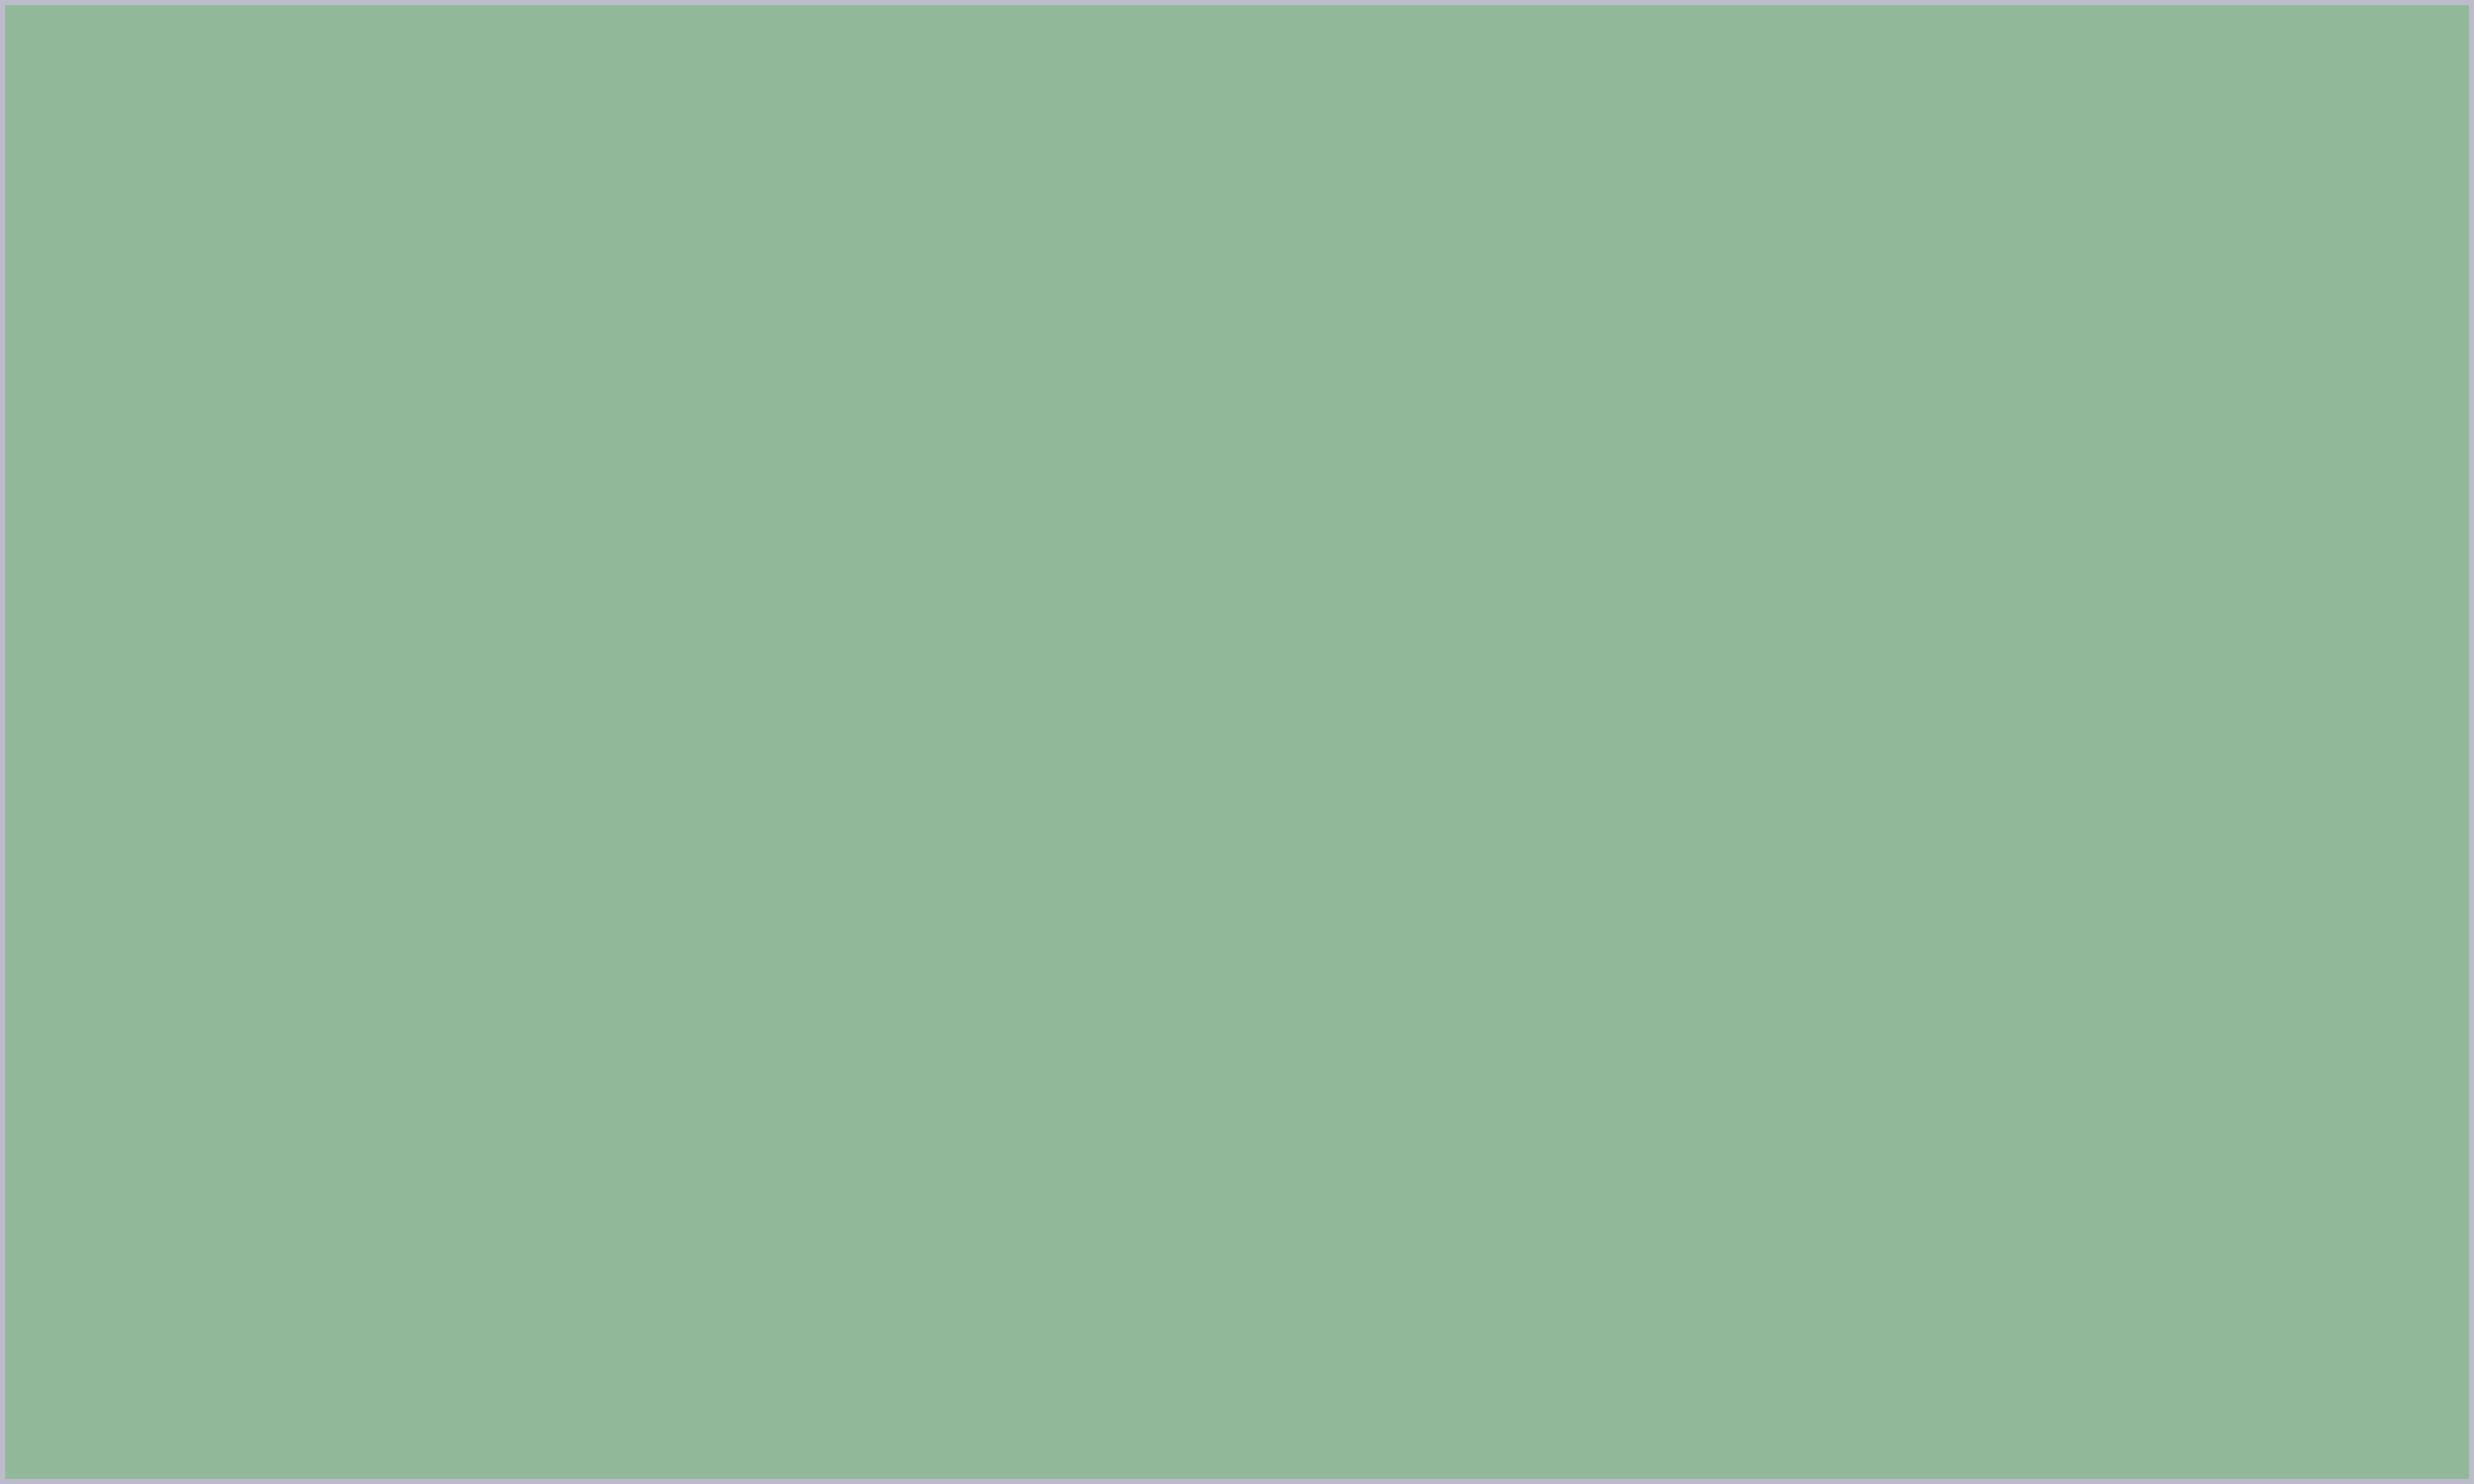
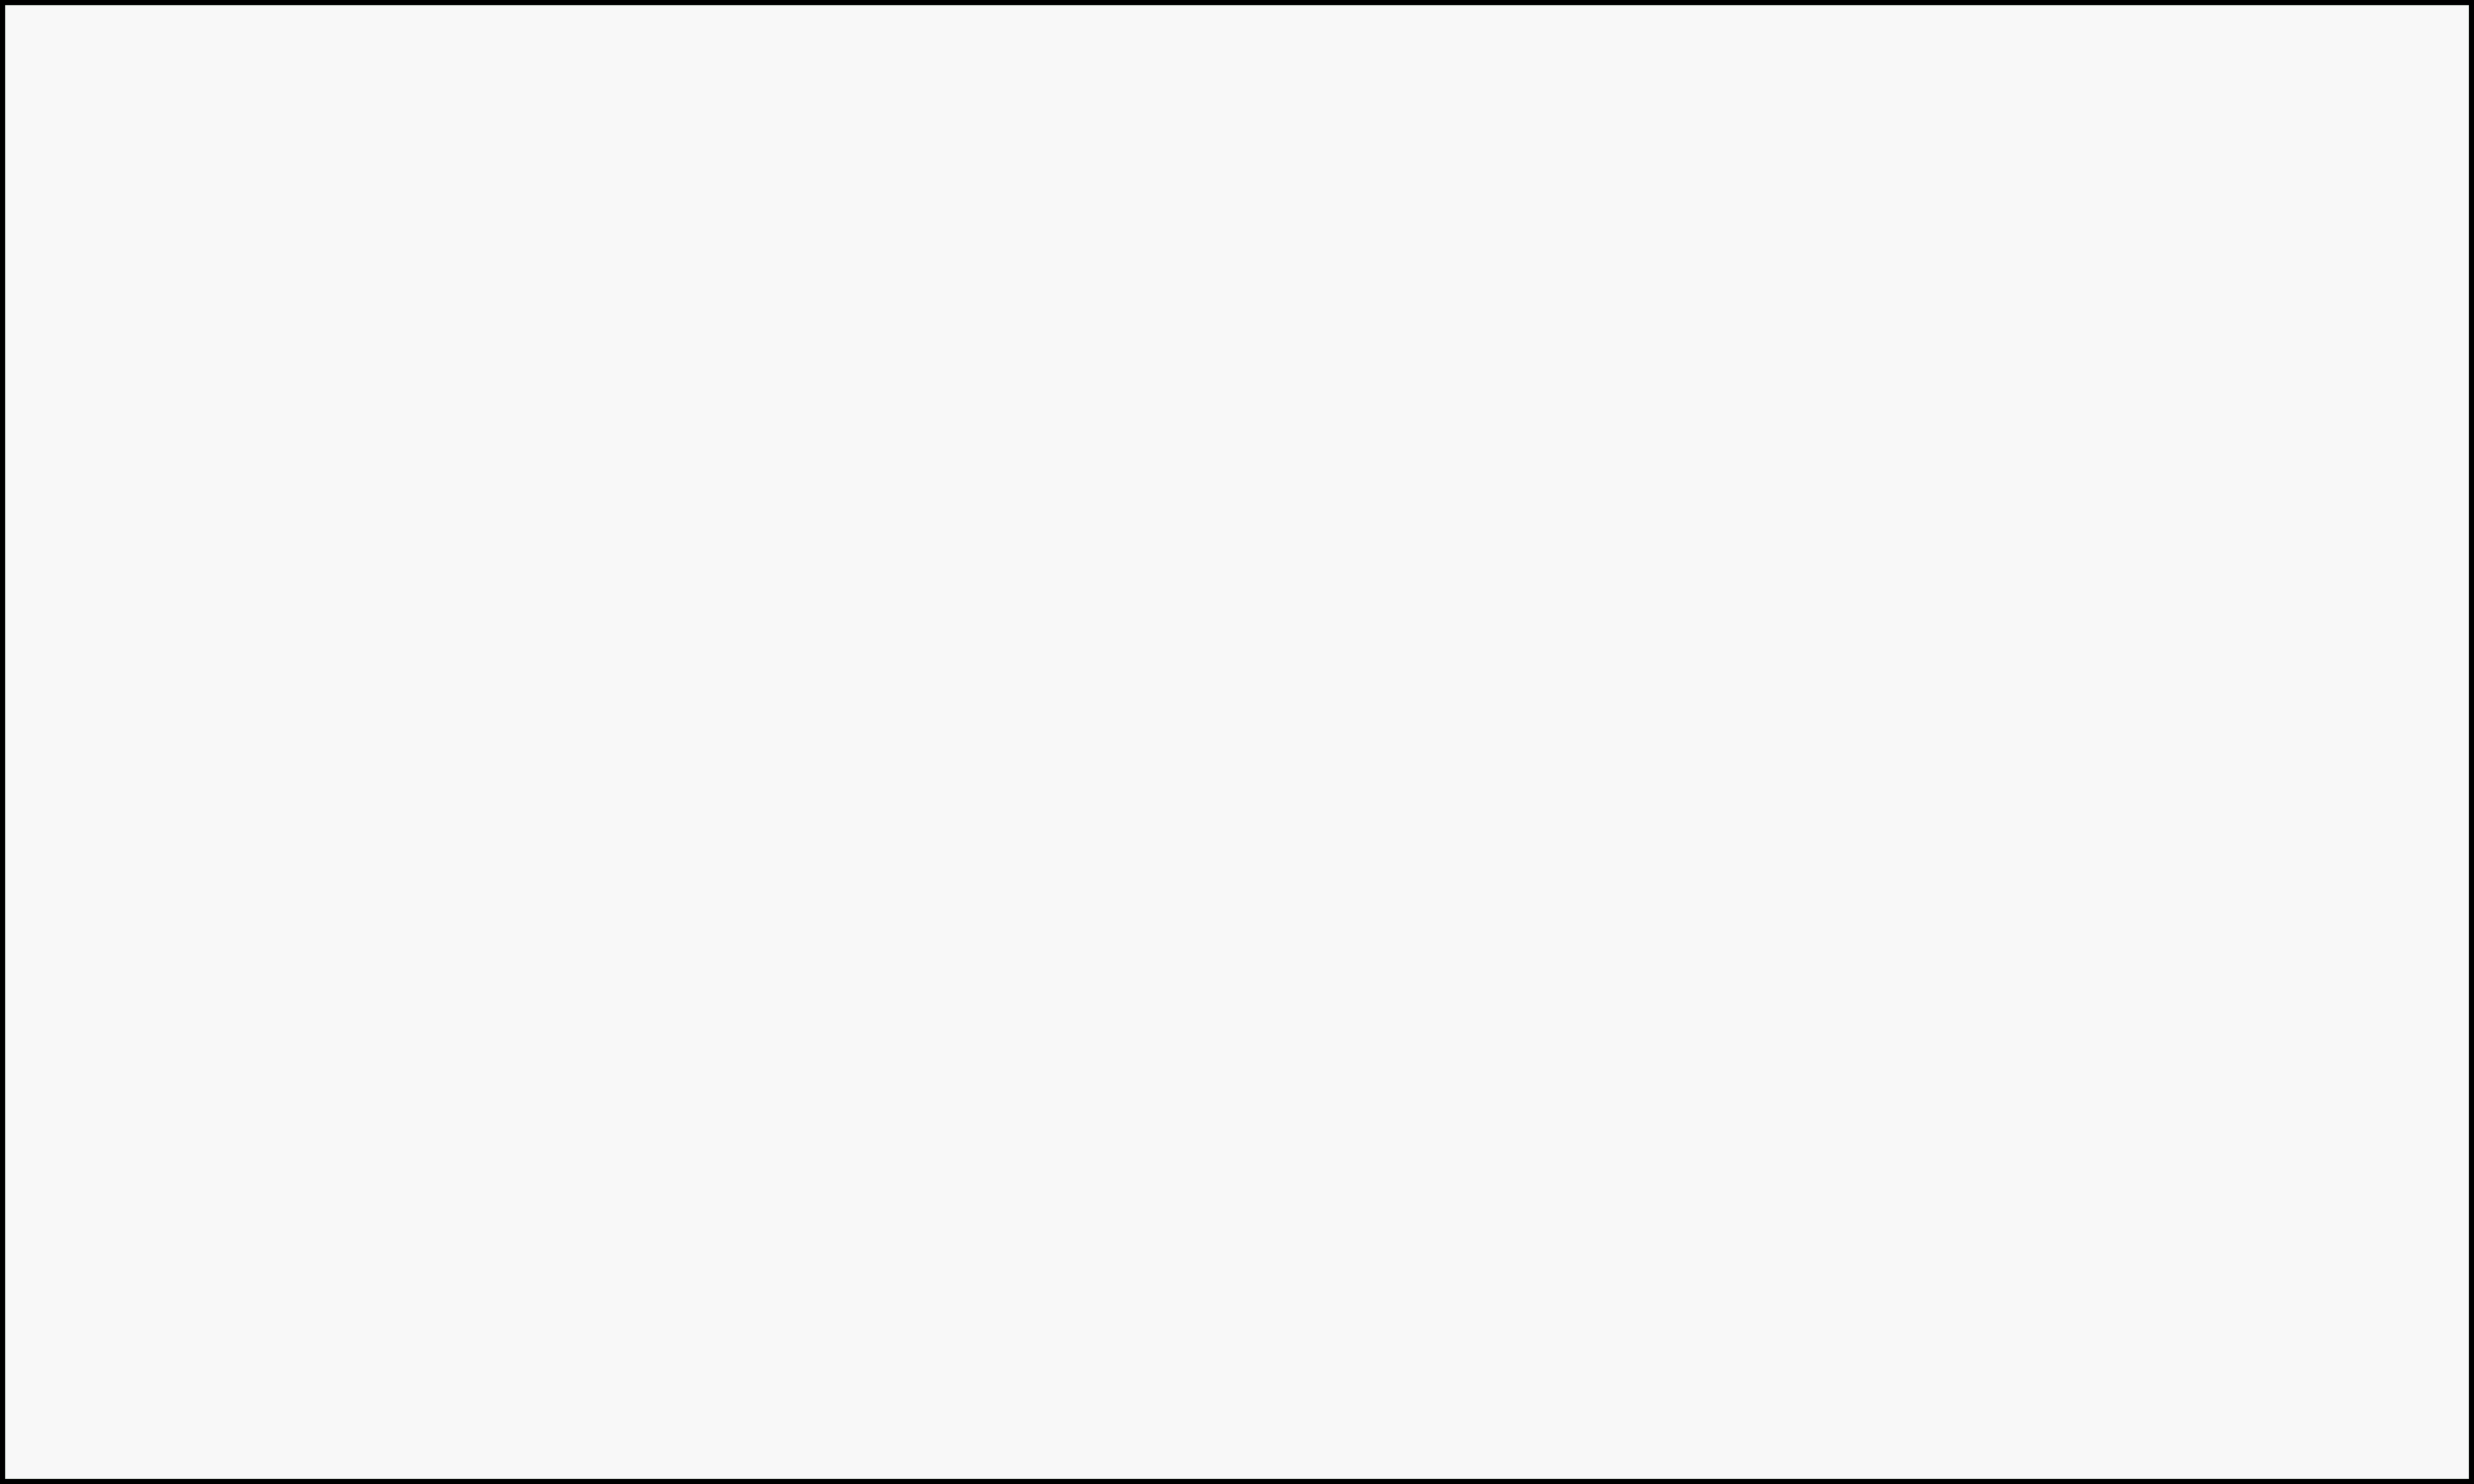
<svg width="100mm" height="60mm" version="1.0" viewBox="0 0 100 60">
  <g id="board">
-     <rect id="boardoutline" fill="#338040" fill-opacity="0.5" stroke="#338040" stroke-width="0.203" width="99.797" height="59.797" x="0.102" y="0.102" />
+     <rect id="boardoutline" fill="#ffffff" fill-opacity="0.5" stroke="#338040" stroke-width="0.203" width="99.797" height="59.797" x="0.102" y="0.102" />
  </g>
  <g id="silkscreen">
-     <rect fill="none" stroke="#ffffff" stroke-width="0.203" width="99.797" height="59.797" x="0.102" y="0.102" />
+     <rect fill="none" stroke="#000000" stroke-width="0.203" width="99.797" height="59.797" x="0.102" y="0.102" />
  </g>
  <g id="silkscreen0">
-     <rect fill="none" stroke="#bbbbcc" stroke-width="0.203" width="99.797" height="59.797" x="0.102" y="0.102" />
+     <rect fill="none" stroke="#000000" stroke-width="0.203" width="99.797" height="59.797" x="0.102" y="0.102" />
  </g>
</svg>
